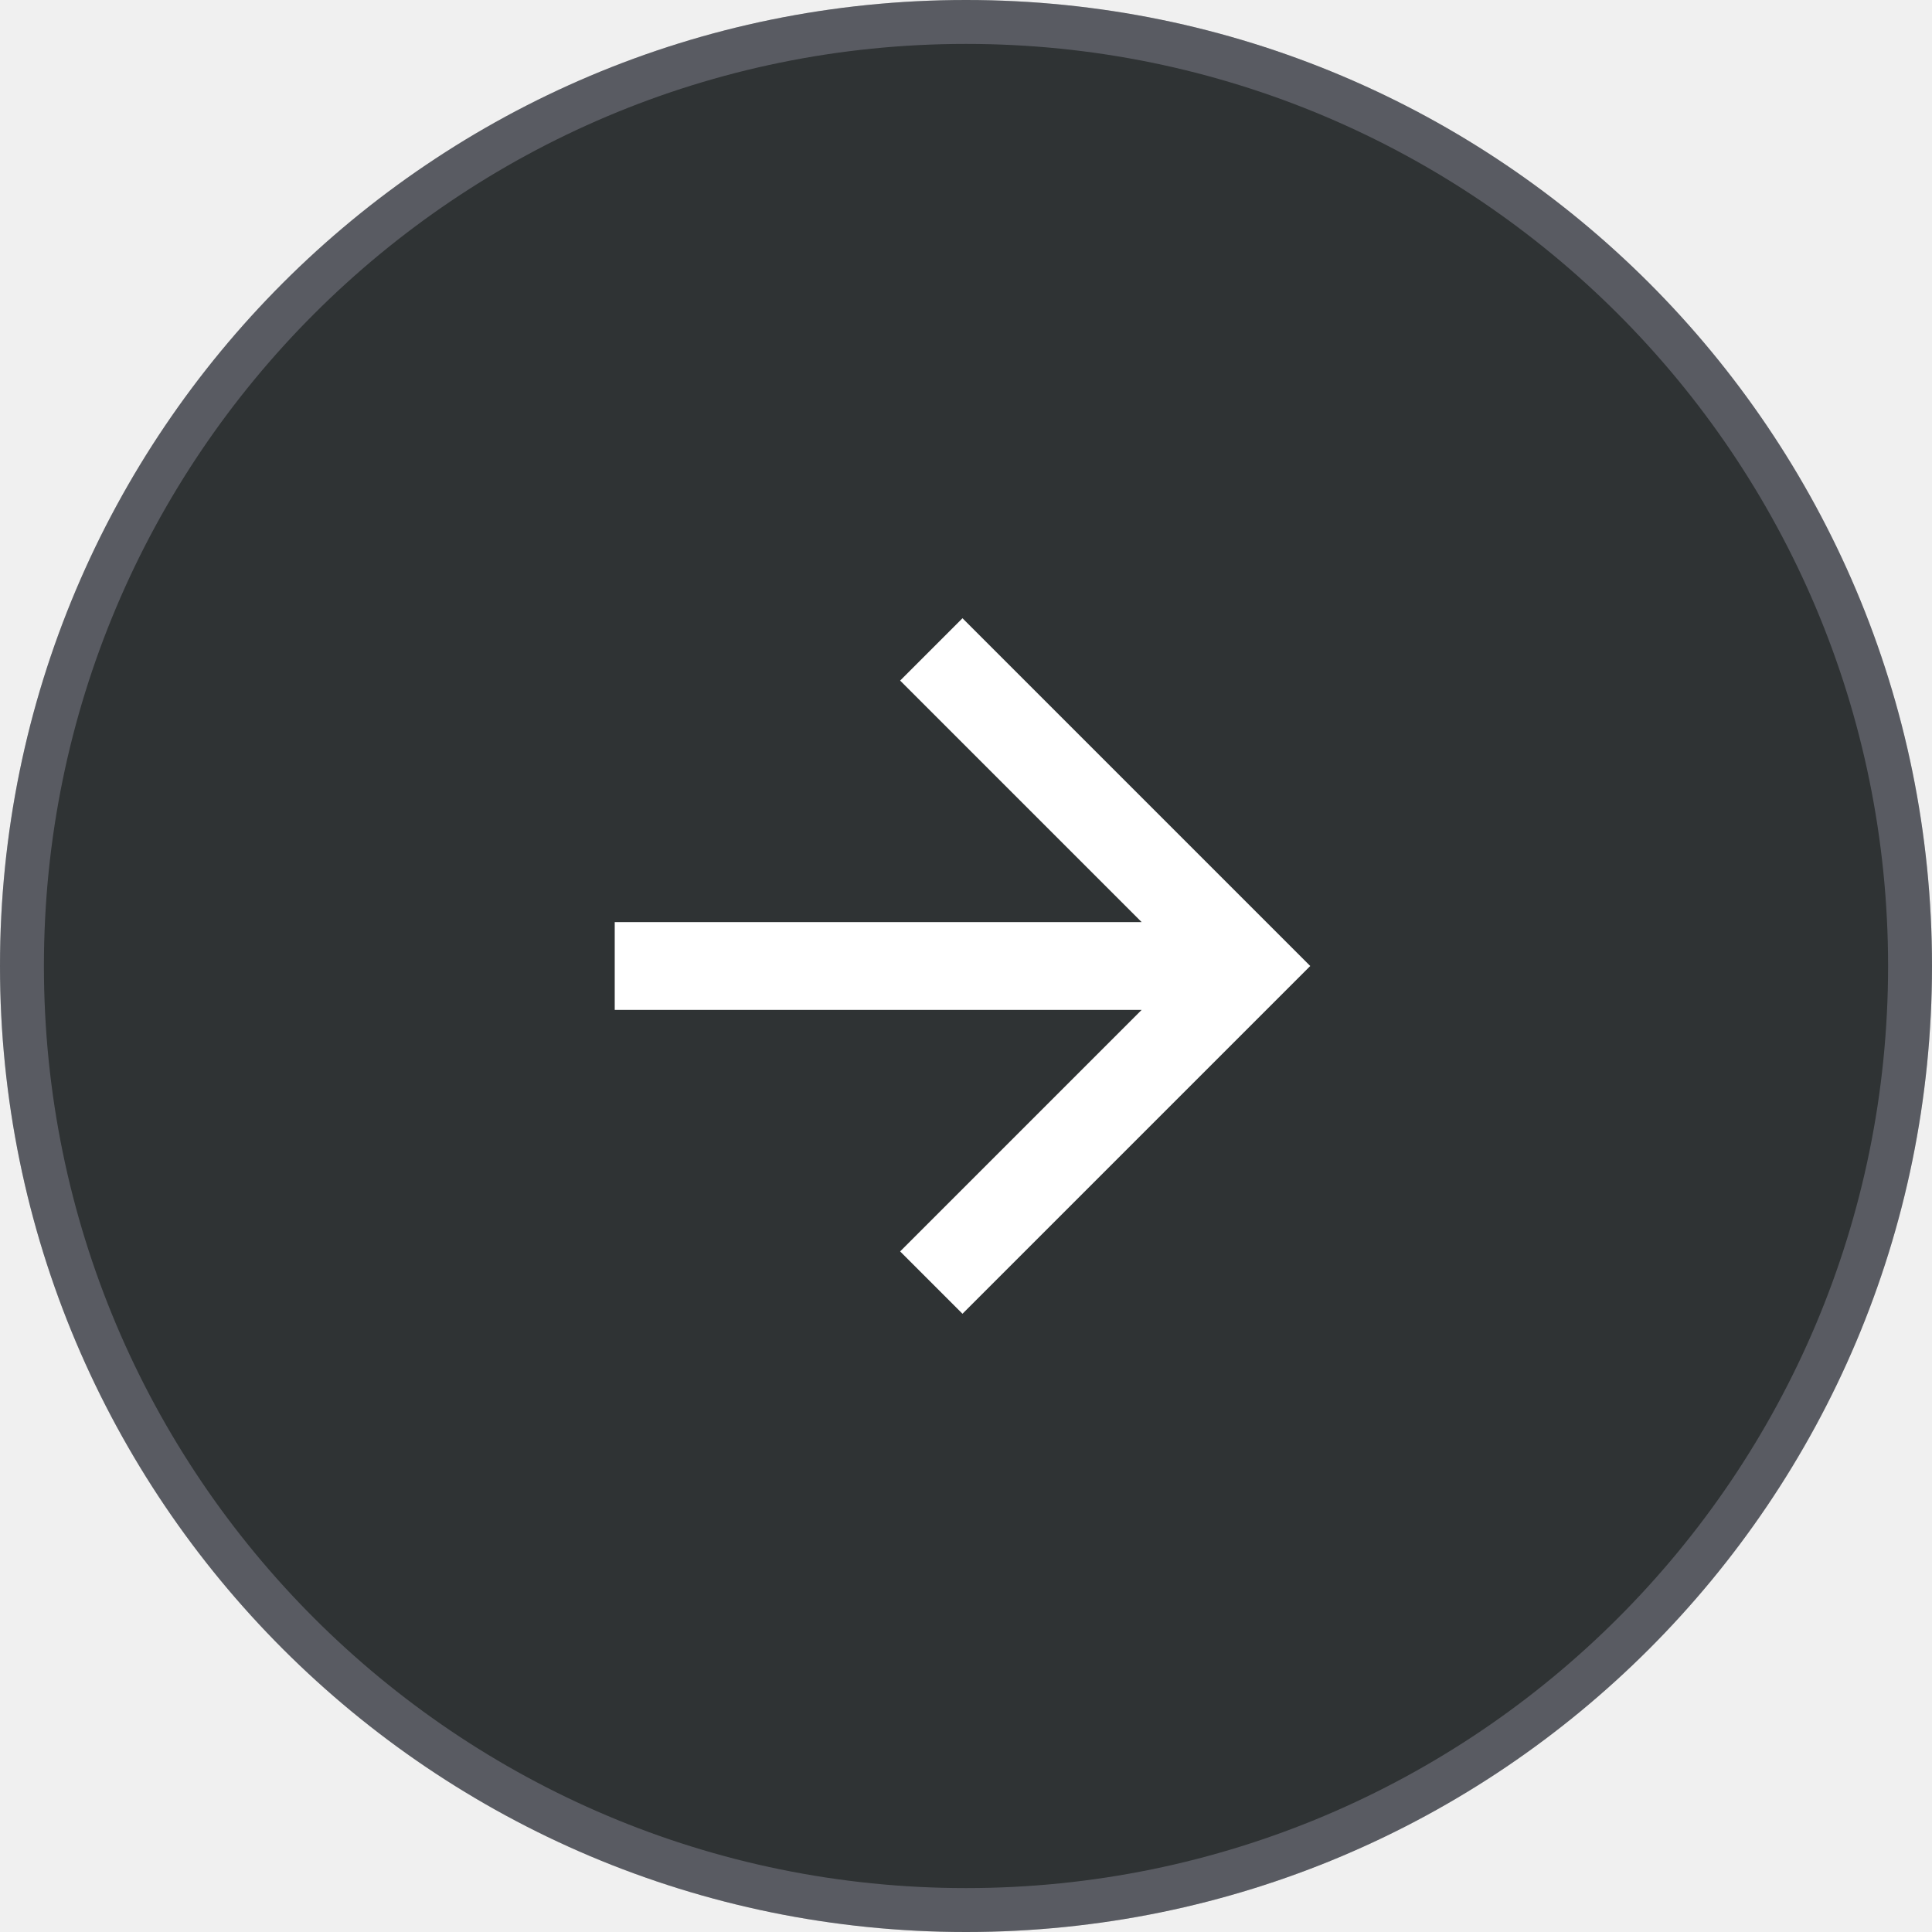
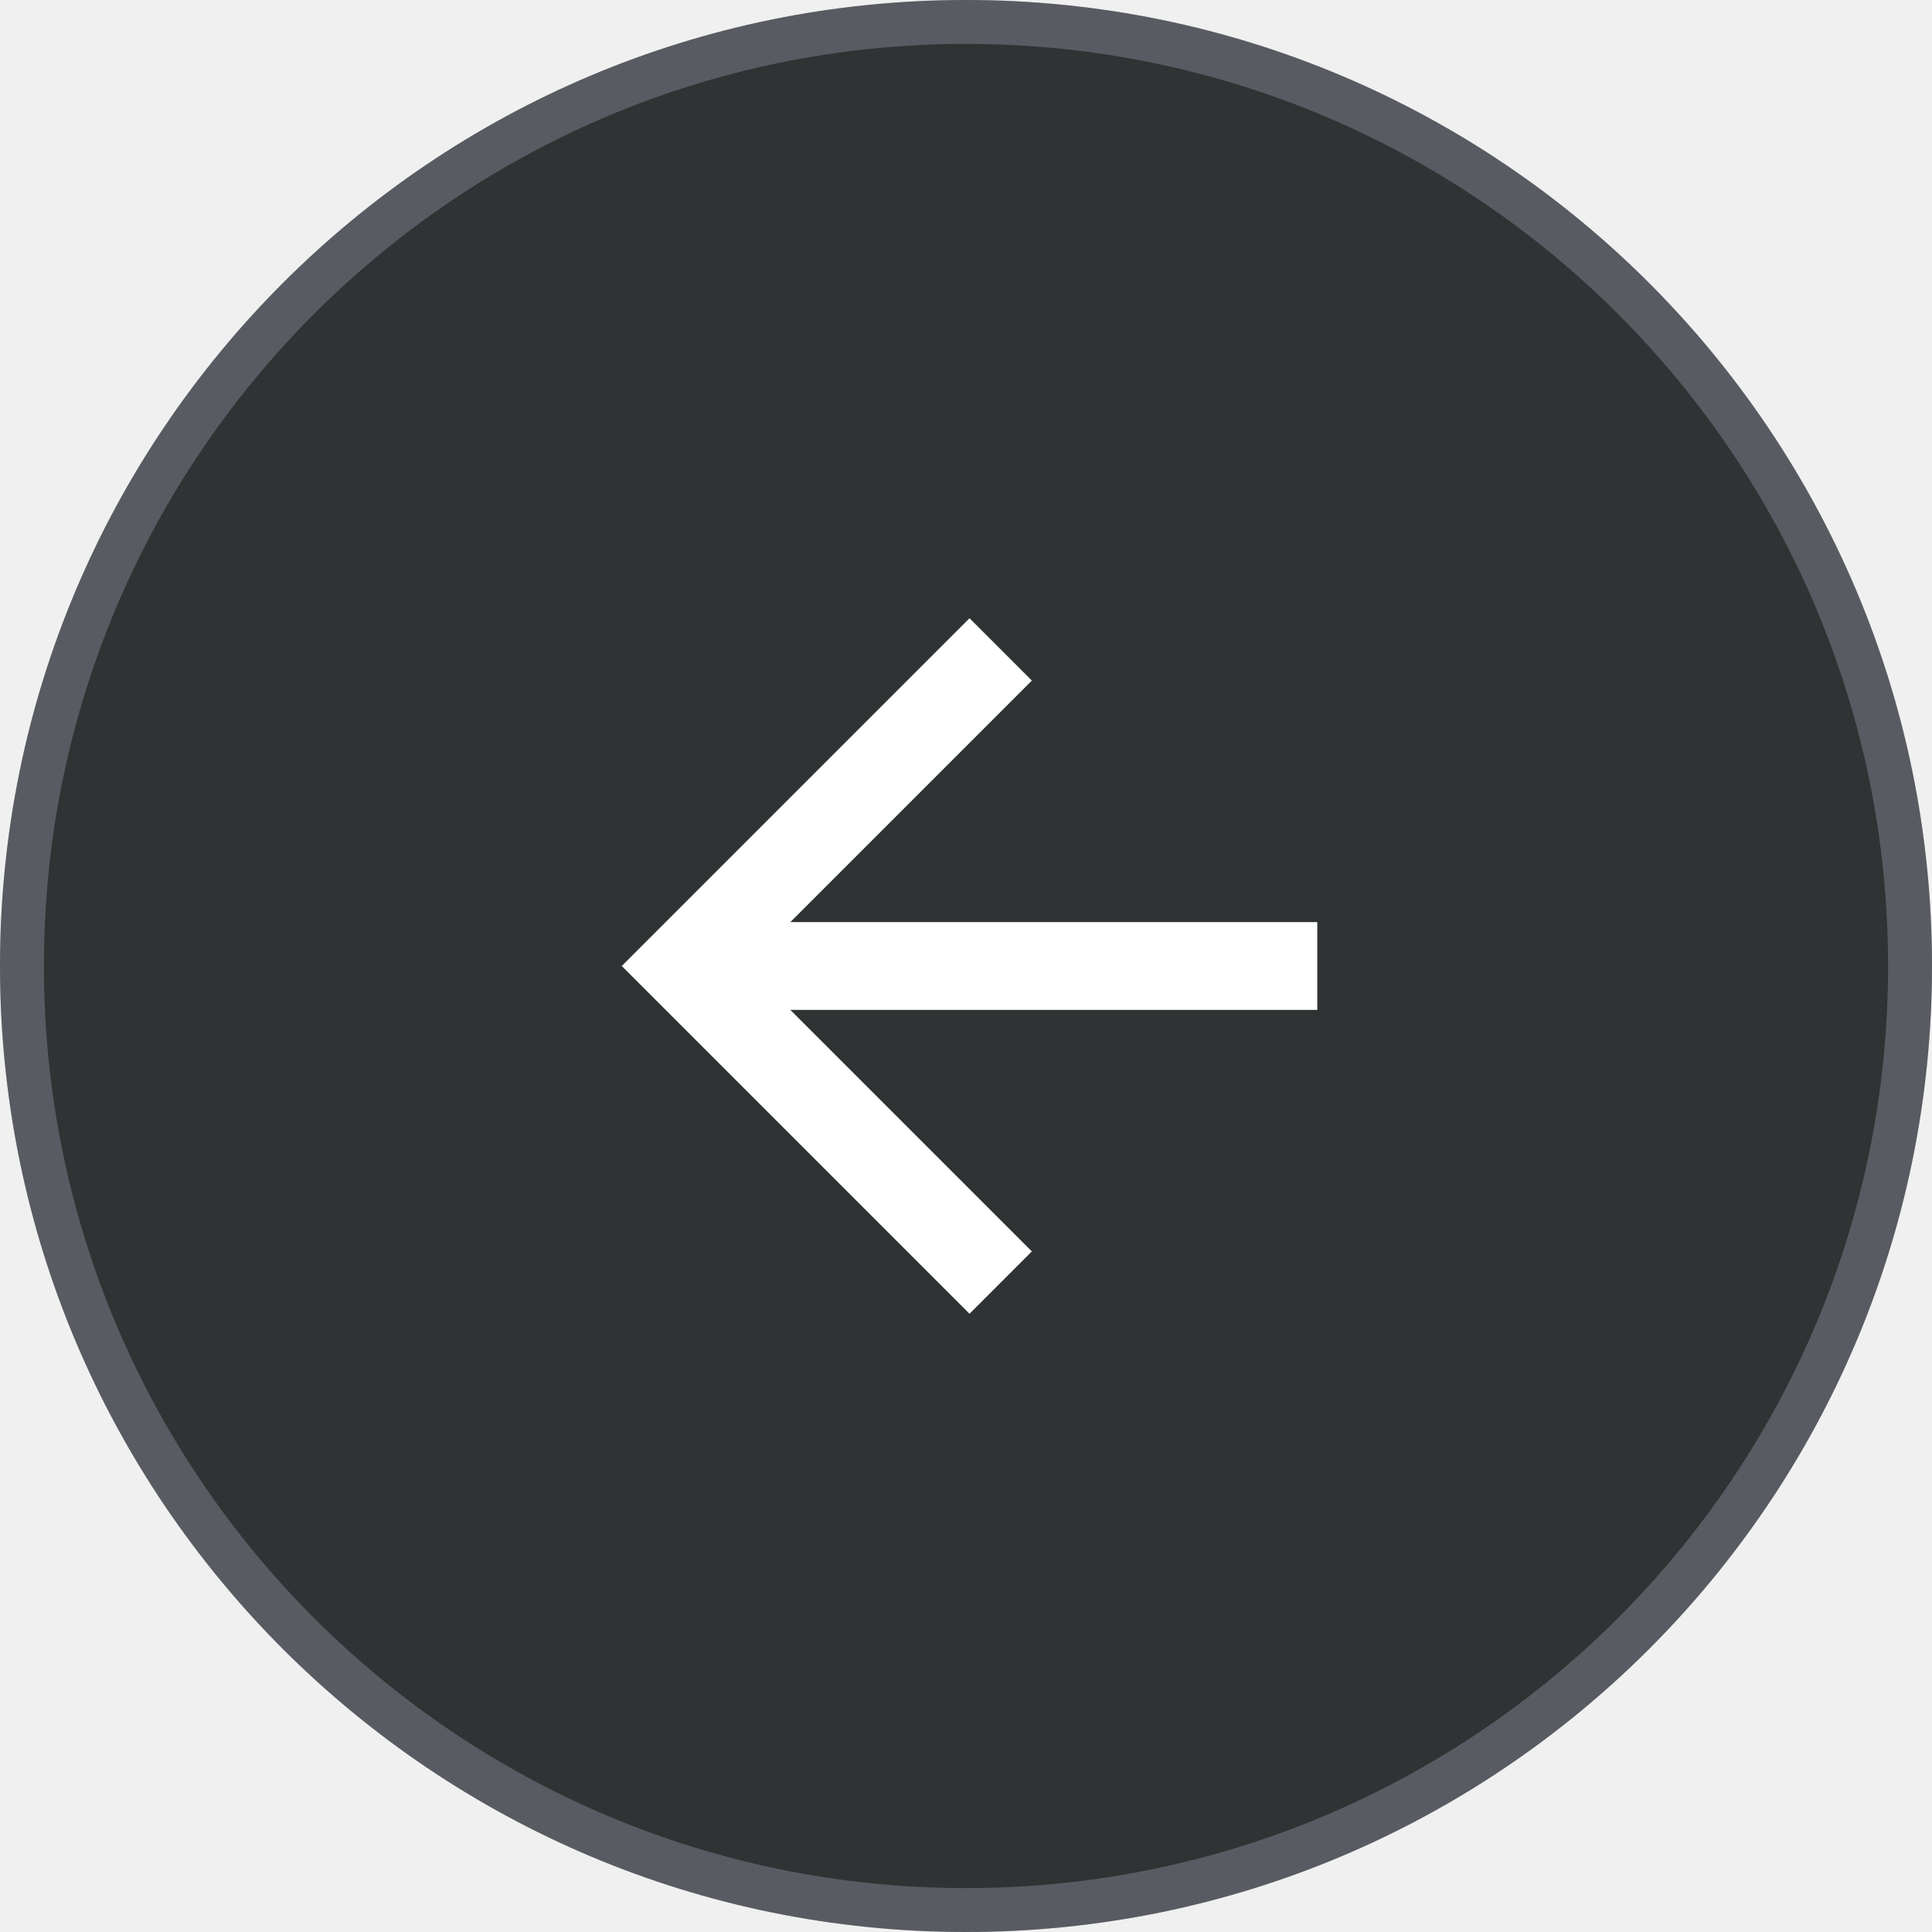
<svg xmlns="http://www.w3.org/2000/svg" width="44" height="44" viewBox="0 0 44 44" fill="none">
  <rect width="44" height="44" rx="22" fill="#2F3334" />
  <rect x="0.5" y="0.5" width="43" height="43" rx="21.5" stroke="#E7E3FC" stroke-opacity="0.23" />
-   <path d="M14 21V23H26L20.5 28.5L21.92 29.92L29.84 22L21.92 14.08L20.5 15.5L26 21H14Z" fill="white" />
+   <path d="M30 21V23H18L23.5 28.5L22.08 29.92L14.16 22L22.08 14.08L23.5 15.5L18 21H30Z" fill="white" />
</svg>
